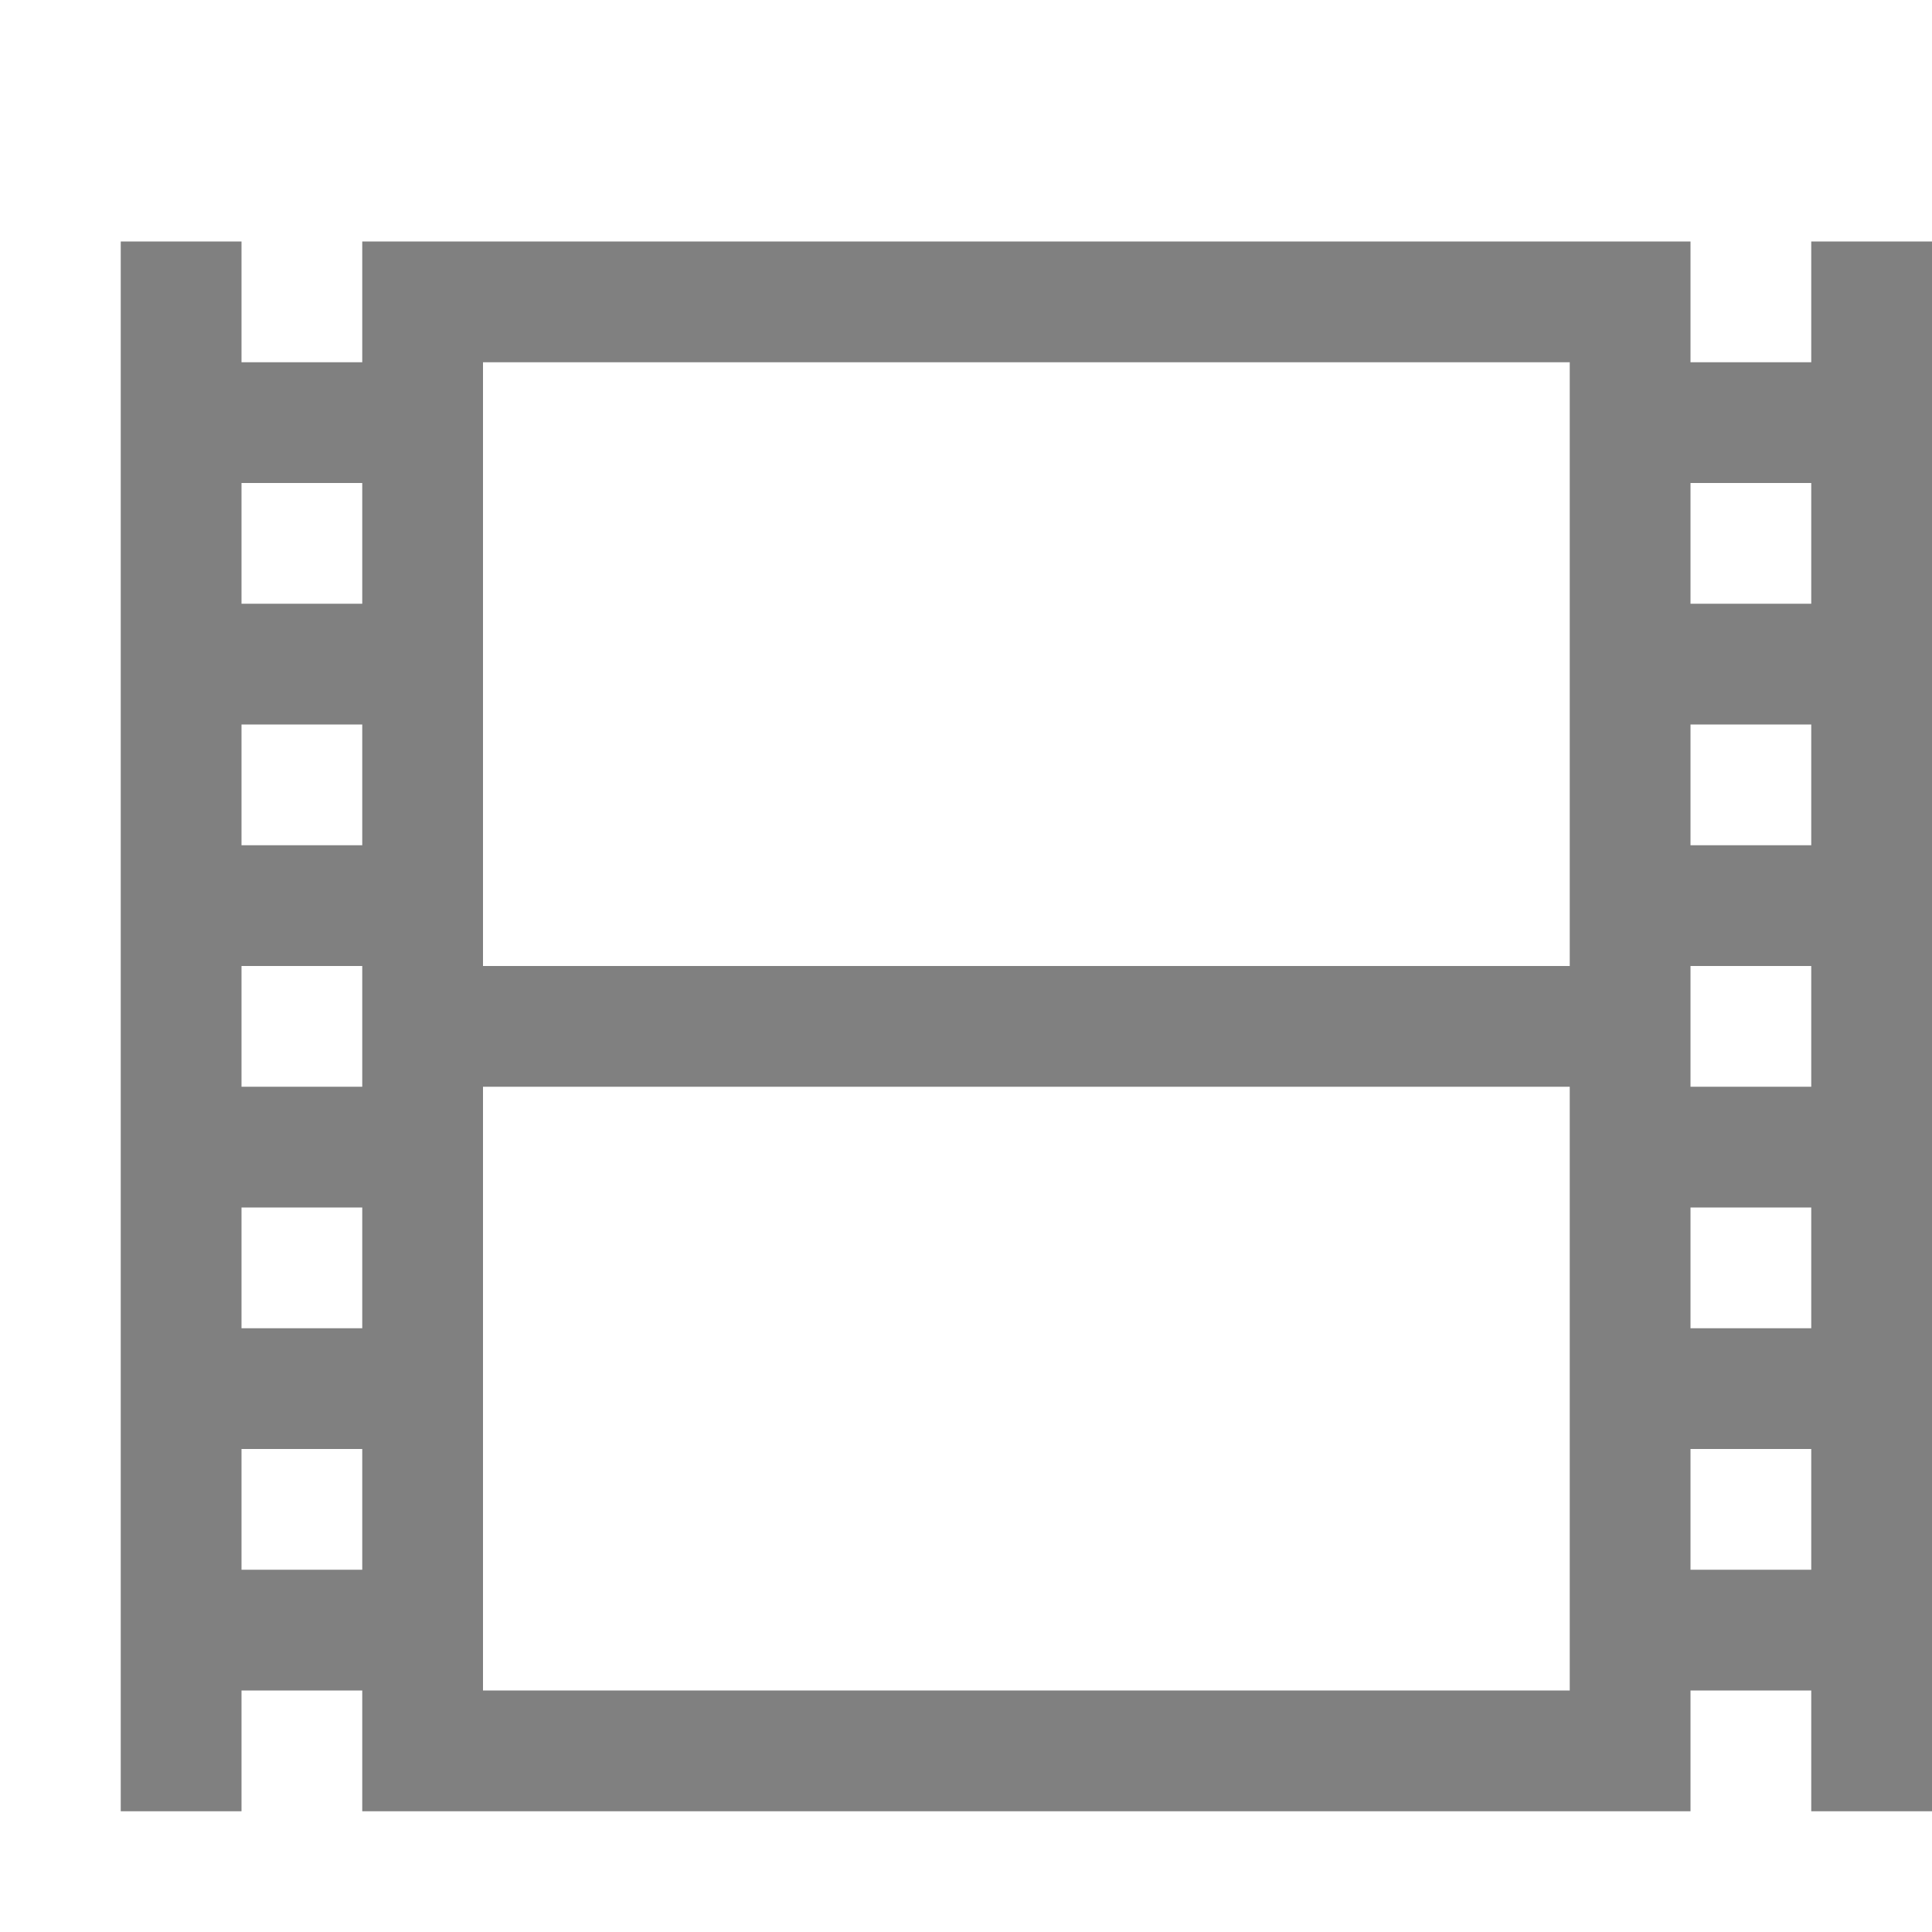
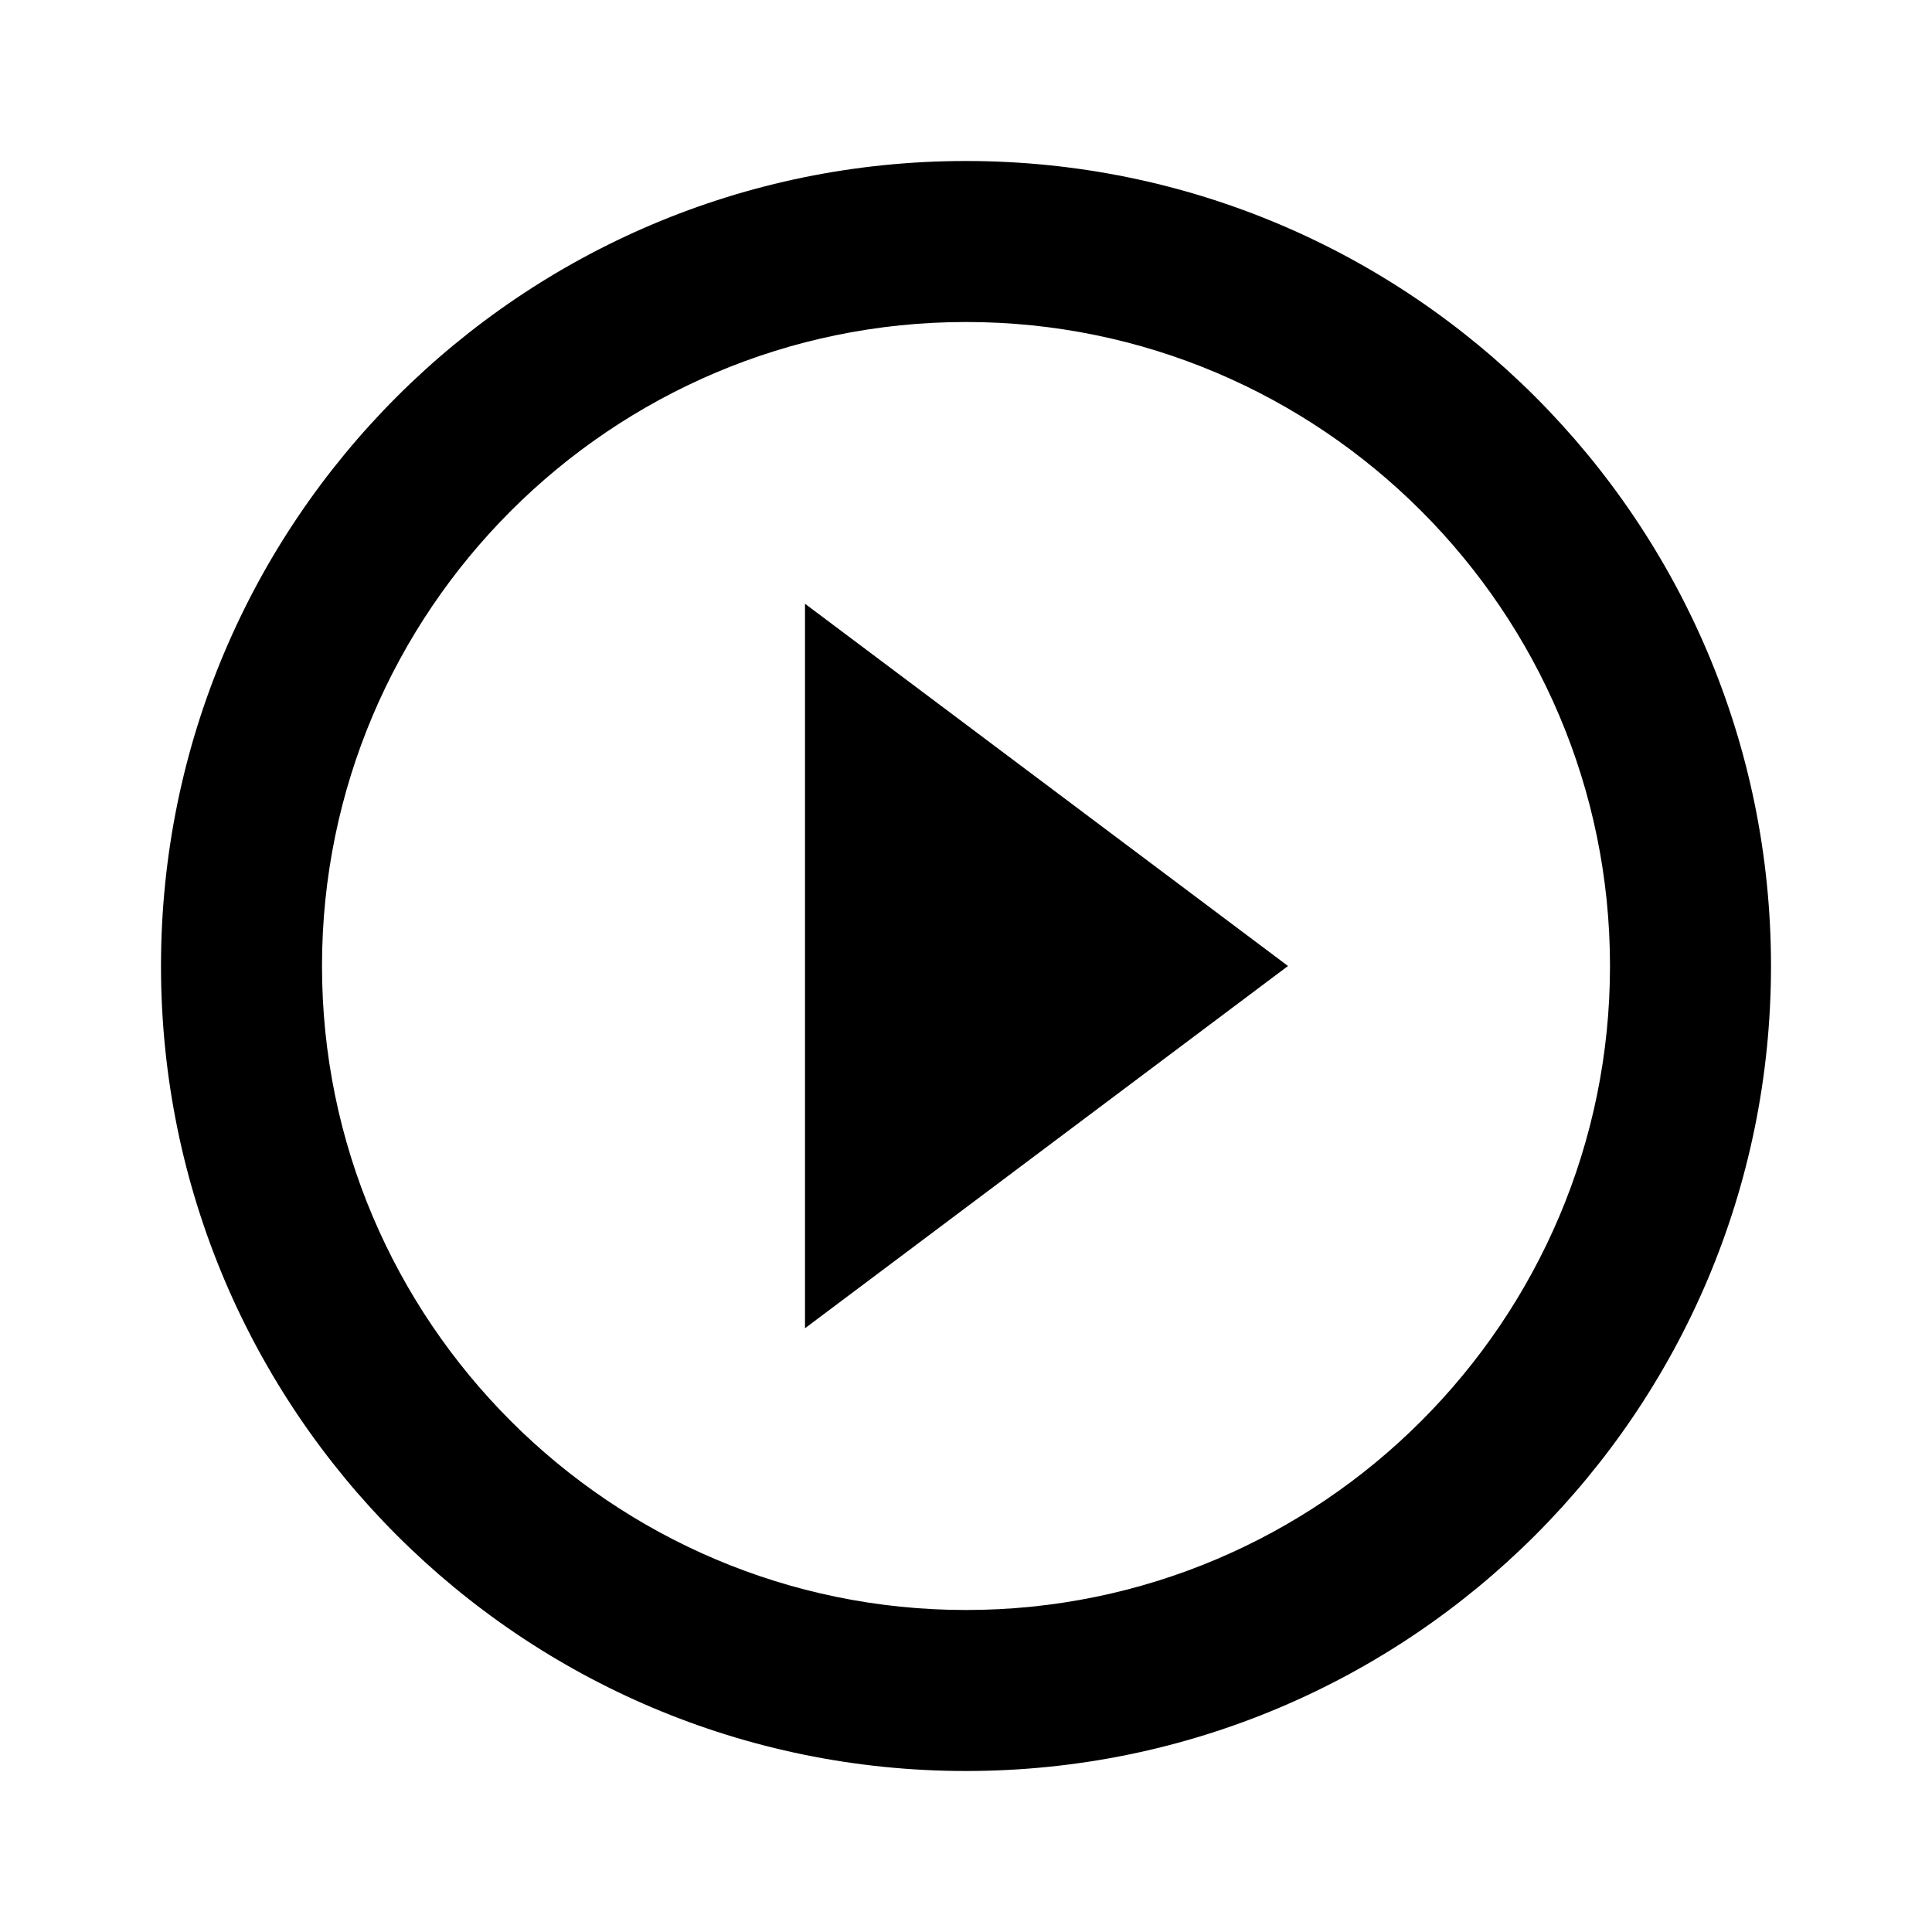
- <svg xmlns="http://www.w3.org/2000/svg" version="1.1" viewBox="0 0 16 16">
-   <g transform="translate(-332 -160)">
-     <path d="m333 162v13h1v-1h1v1h11v-1h1v1h1v-13h-1v1h-1v-1h-11v1h-1v-1zm3 1h9v5h-9zm-2 1h1v1h-1zm12 0h1v1h-1zm-12 2h1v1h-1zm12 0h1v1h-1zm-12 2h1v1h-1zm12 0h1v1h-1zm-10 1h9v5h-9zm-2 1h1v1h-1zm12 0h1v1h-1zm-12 2h1v1h-1zm12 0h1v1h-1z" fill="gray" overflow="visible" />
-   </g>
+ <svg style="width:24px;height:24px" viewBox="0 0 24 24">
+   <path fill="currentColor" d="M12,20C7.59,20 4,16.41 4,12C4,7.59 7.59,4 12,4C16.41,4 20,7.59 20,12C20,16.41 16.41,20 12,20M12,2A10,10 0 0,0 2,12A10,10 0 0,0 12,22A10,10 0 0,0 22,12A10,10 0 0,0 12,2M10,16.5L16,12L10,7.5V16.5Z" />
</svg>
